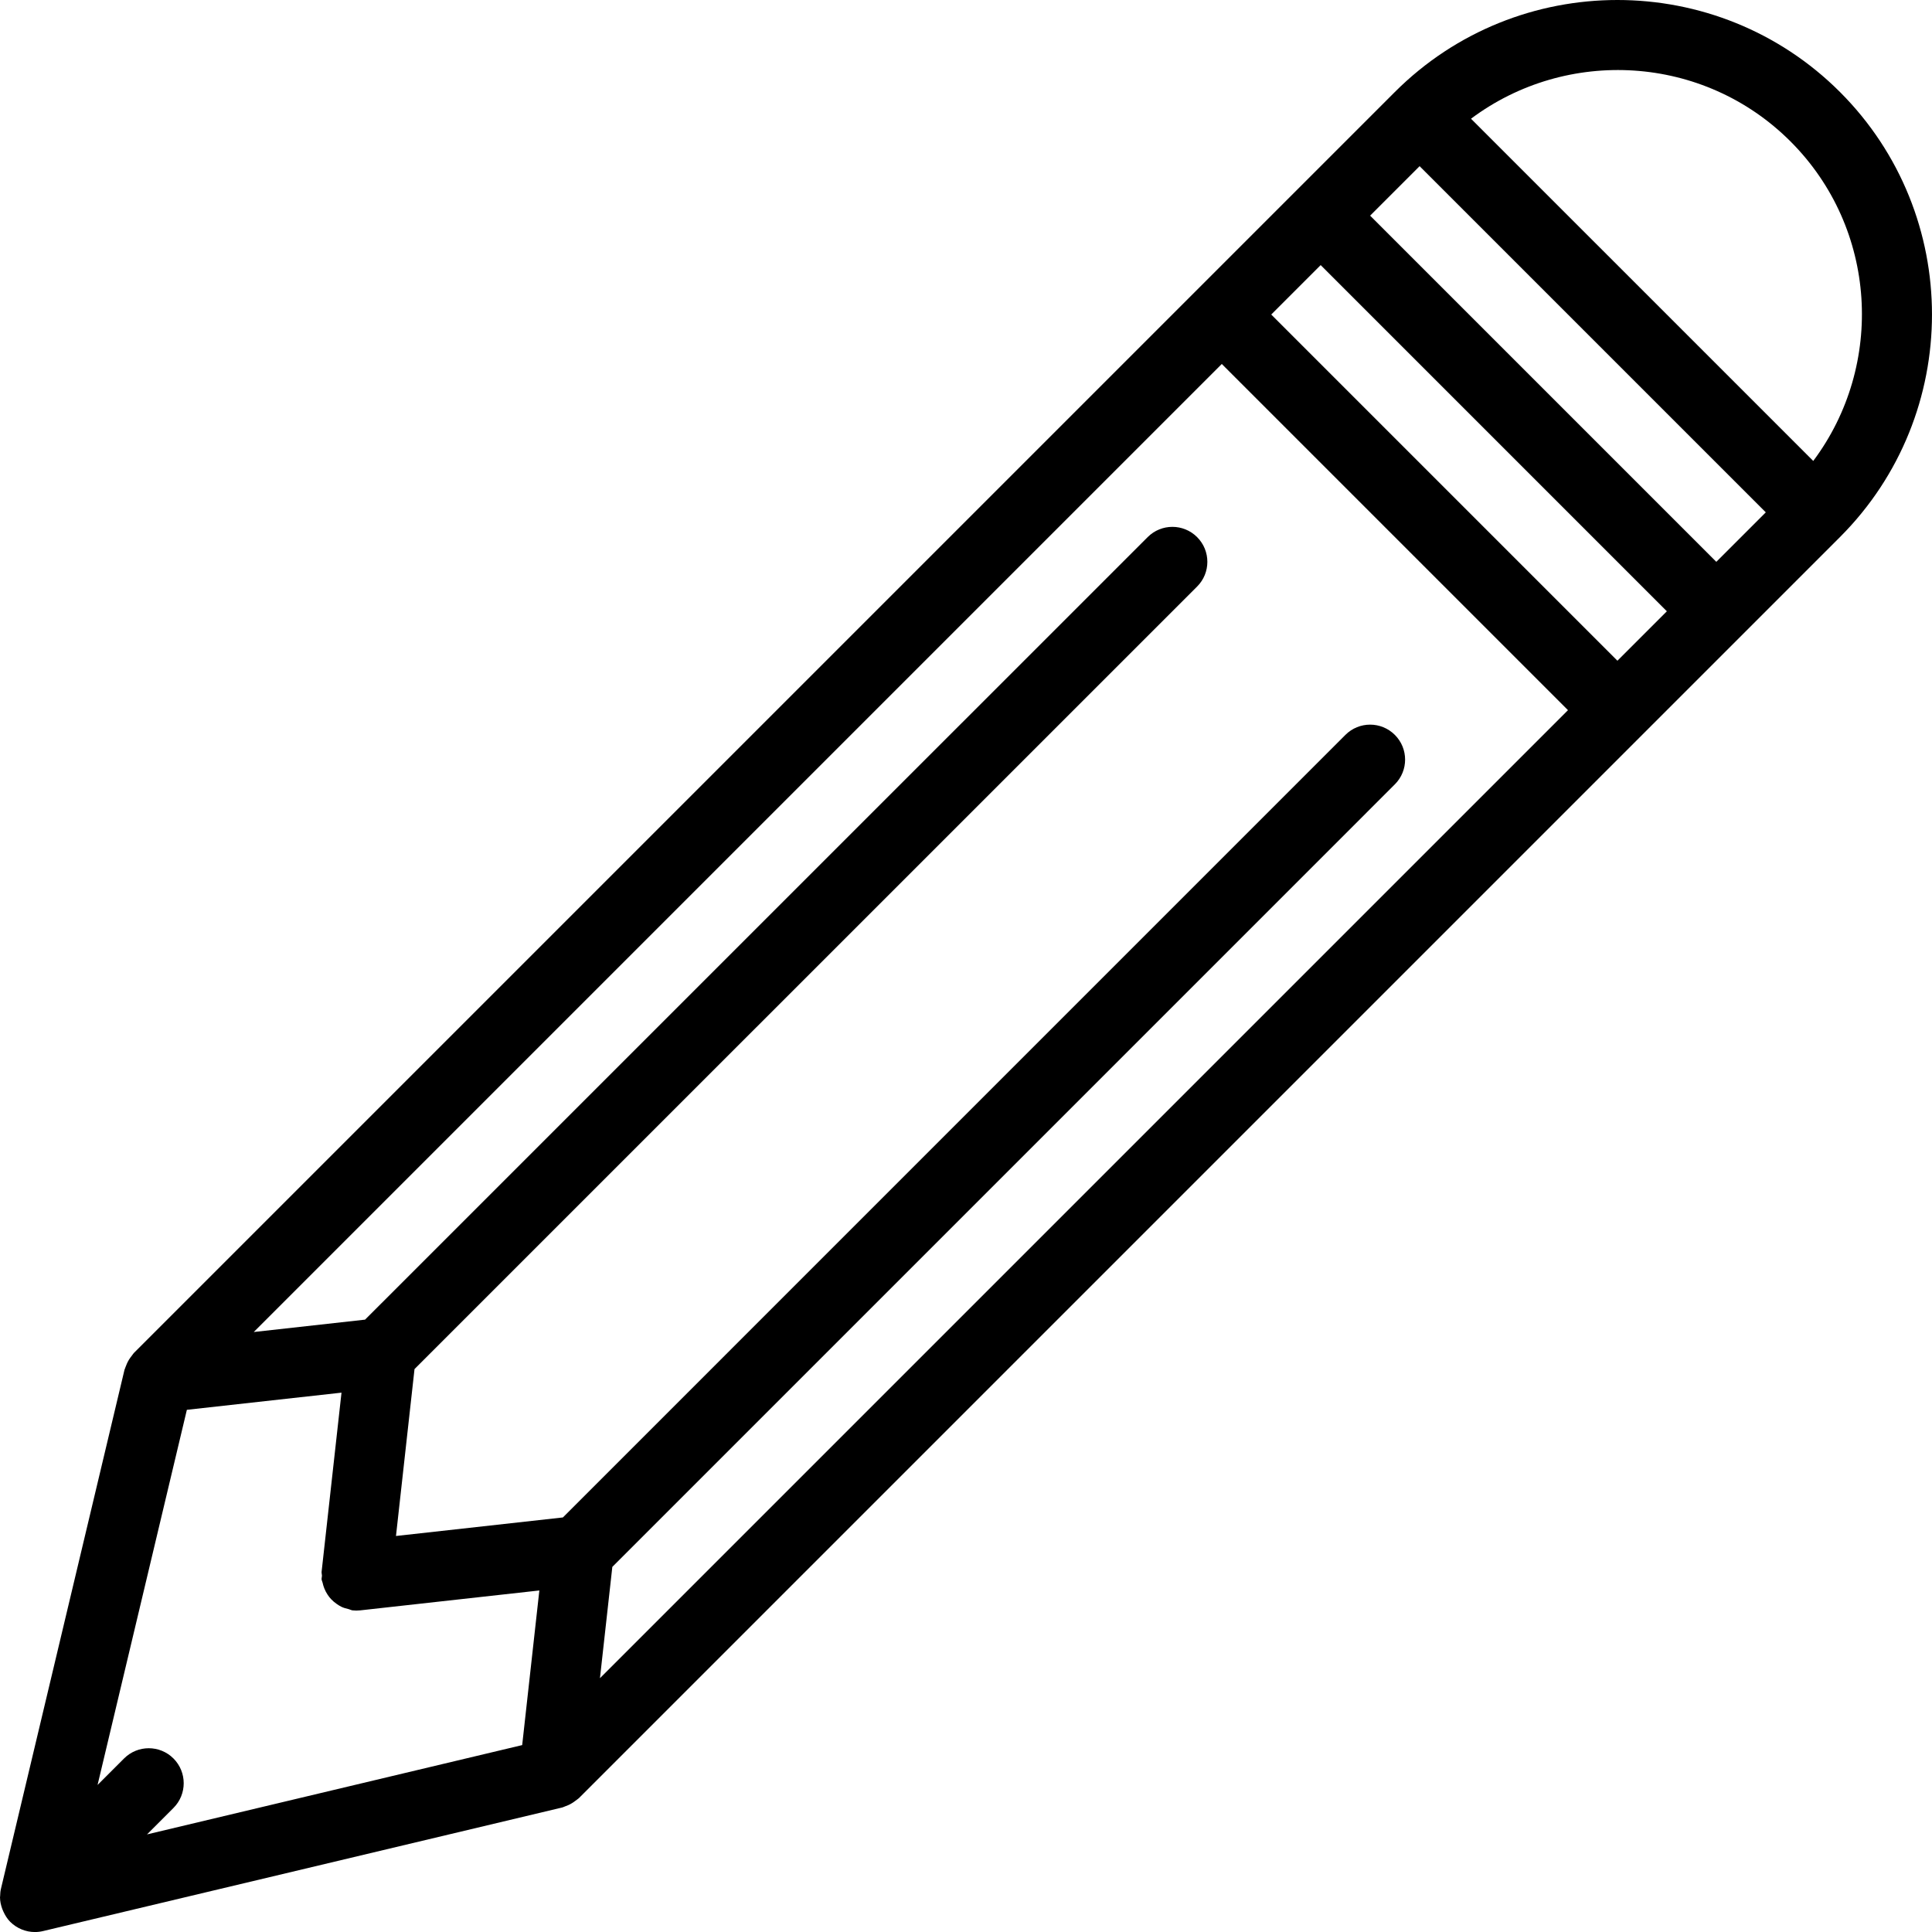
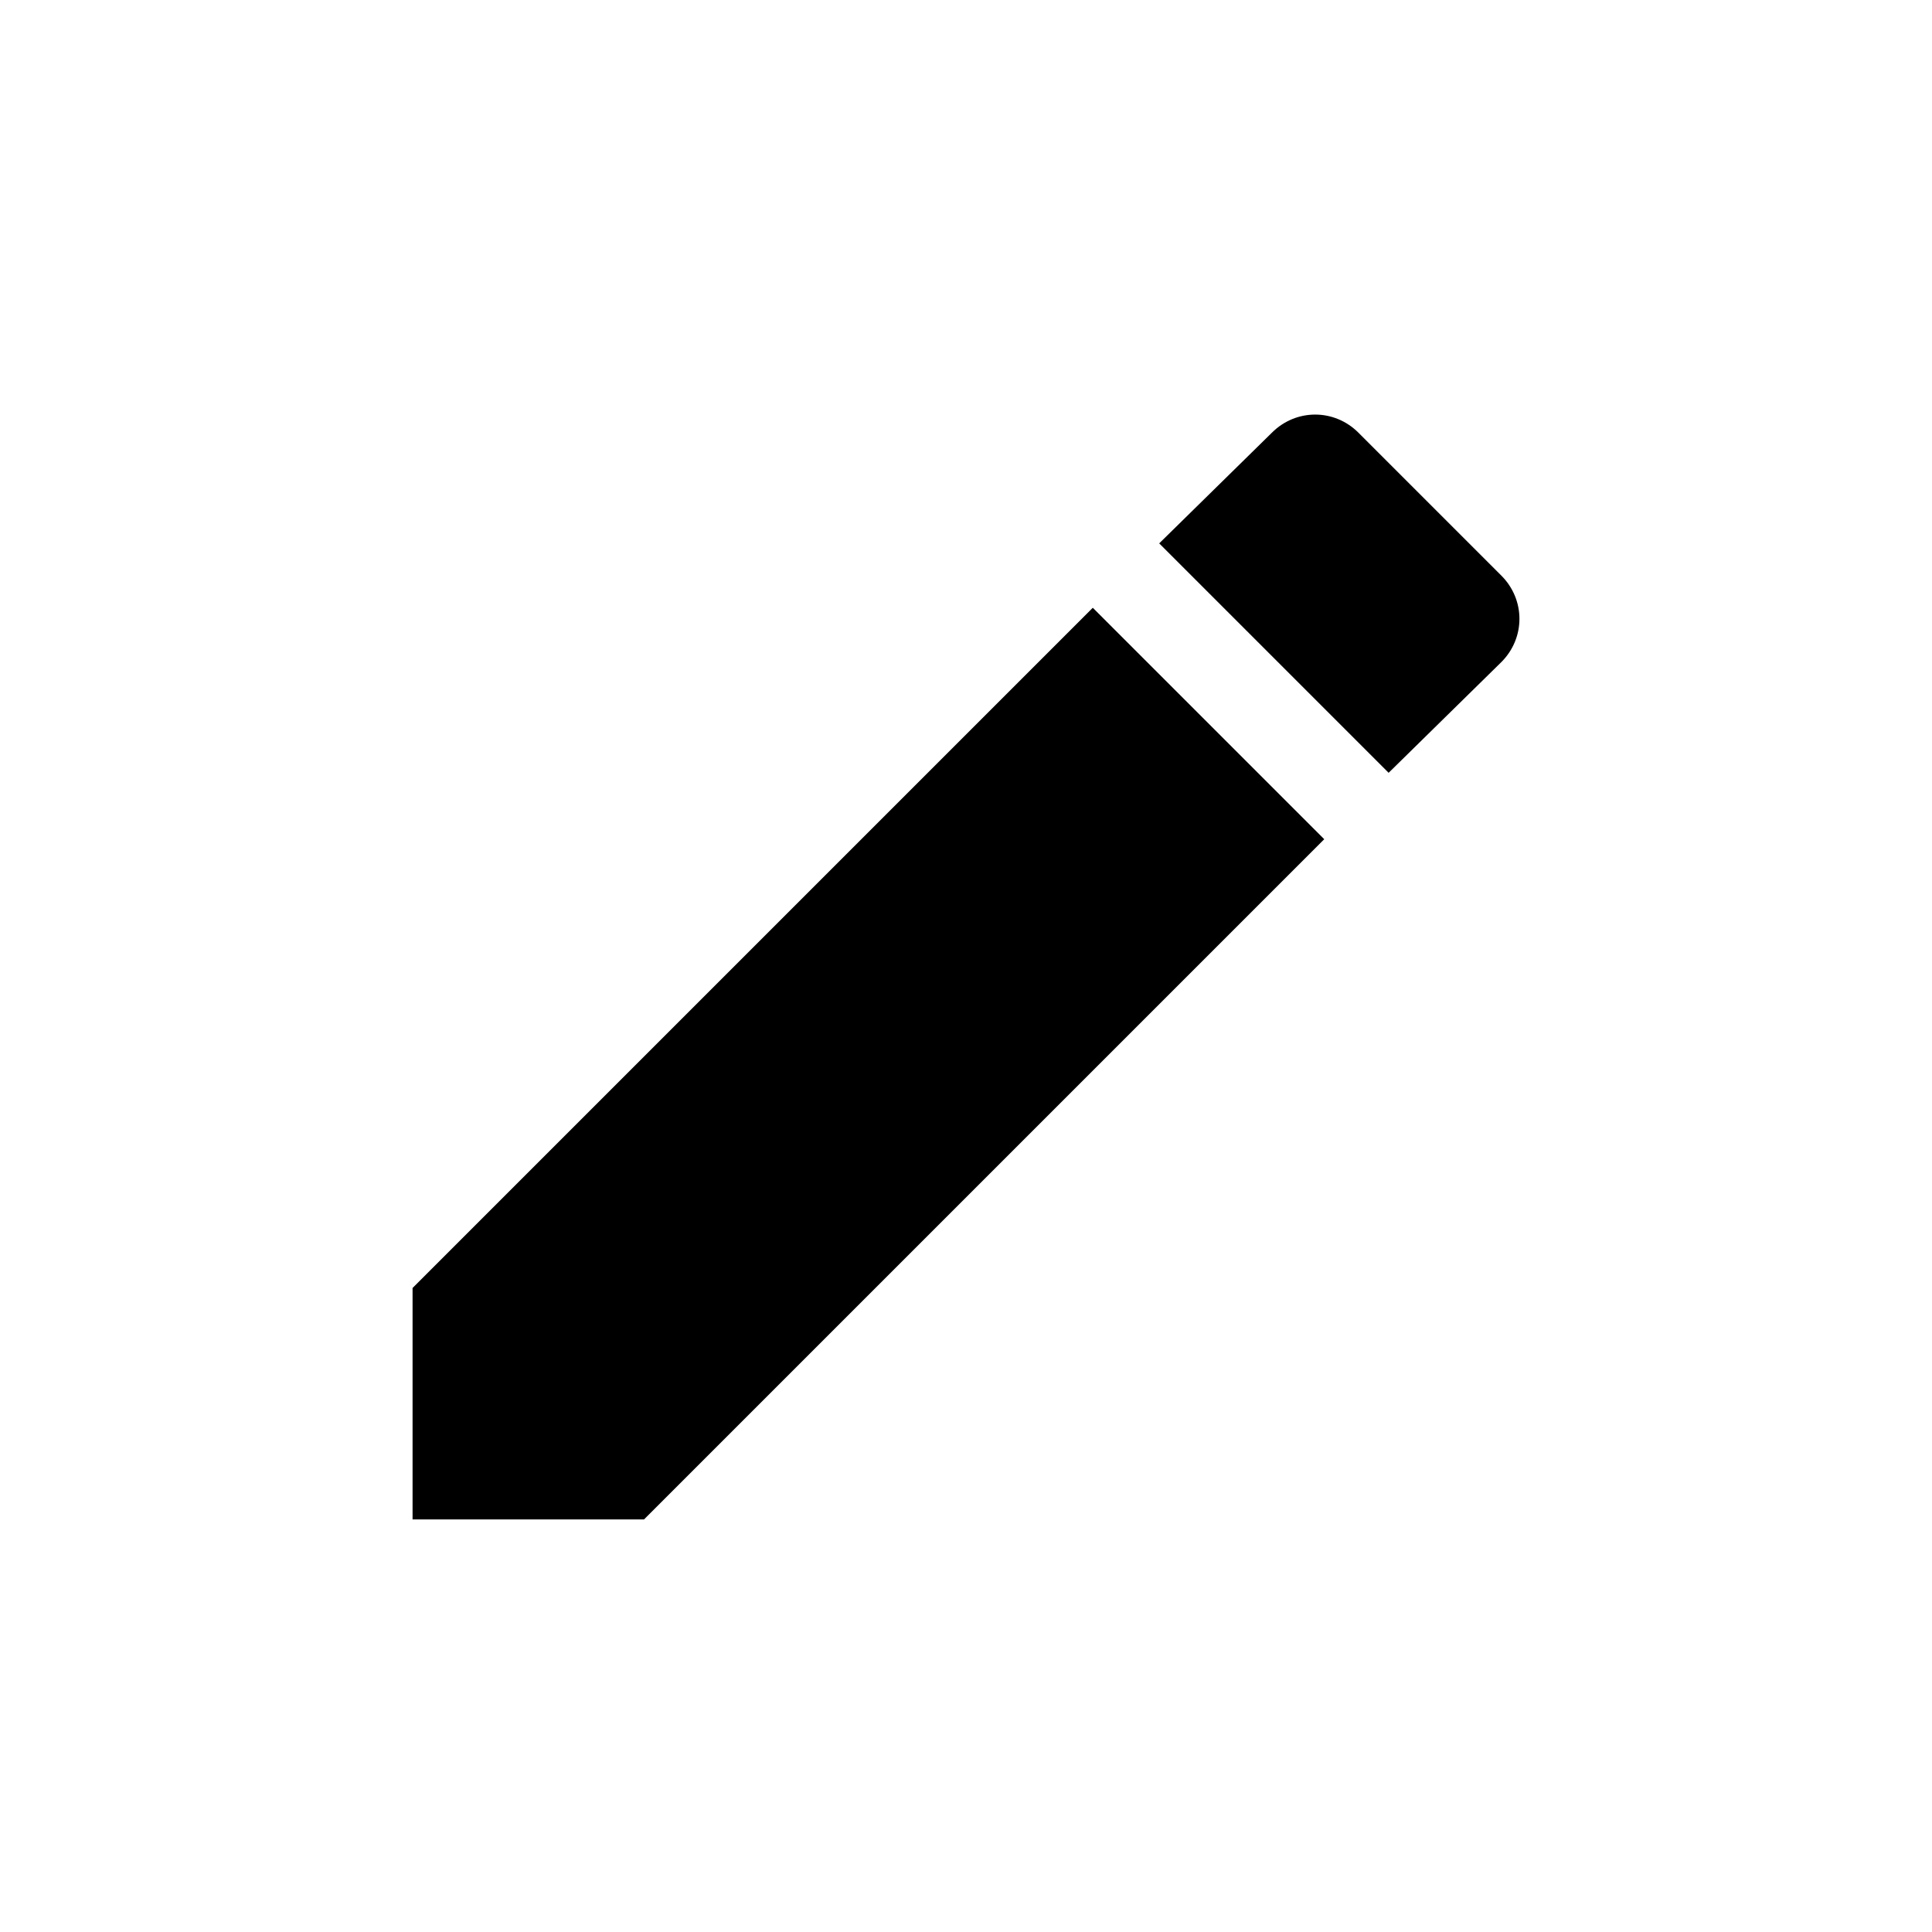
- <svg xmlns="http://www.w3.org/2000/svg" version="1.1" id="Capa_1" x="0px" y="0px" viewBox="0 0 55.25 55.25" style="enable-background:new 0 0 55.25 55.25;" xml:space="preserve">
-   <path d="M52.618,2.631c-3.51-3.508-9.219-3.508-12.729,0L3.827,38.693C3.81,38.71,3.8,38.731,3.785,38.749  c-0.021,0.024-0.039,0.05-0.058,0.076c-0.053,0.074-0.094,0.153-0.125,0.239c-0.009,0.026-0.022,0.049-0.029,0.075  c-0.003,0.01-0.009,0.02-0.012,0.03l-3.535,14.85c-0.016,0.067-0.02,0.135-0.022,0.202C0.004,54.234,0,54.246,0,54.259  c0.001,0.114,0.026,0.225,0.065,0.332c0.009,0.025,0.019,0.047,0.03,0.071c0.049,0.107,0.11,0.21,0.196,0.296  c0.095,0.095,0.207,0.168,0.328,0.218c0.121,0.05,0.25,0.075,0.379,0.075c0.077,0,0.155-0.009,0.231-0.027l14.85-3.535  c0.027-0.006,0.051-0.021,0.077-0.03c0.034-0.011,0.066-0.024,0.099-0.039c0.072-0.033,0.139-0.074,0.201-0.123  c0.024-0.019,0.049-0.033,0.072-0.054c0.008-0.008,0.018-0.012,0.026-0.02l36.063-36.063C56.127,11.85,56.127,6.14,52.618,2.631z   M51.204,4.045c2.488,2.489,2.7,6.397,0.65,9.137l-9.787-9.787C44.808,1.345,48.716,1.557,51.204,4.045z M46.254,18.895l-9.9-9.9  l1.414-1.414l9.9,9.9L46.254,18.895z M4.961,50.288c-0.391-0.391-1.023-0.391-1.414,0L2.79,51.045l2.554-10.728l4.422-0.491  l-0.569,5.122c-0.004,0.038,0.01,0.073,0.01,0.11c0,0.038-0.014,0.072-0.01,0.11c0.004,0.033,0.021,0.06,0.028,0.092  c0.012,0.058,0.029,0.111,0.05,0.165c0.026,0.065,0.057,0.124,0.095,0.181c0.031,0.046,0.062,0.087,0.1,0.127  c0.048,0.051,0.1,0.094,0.157,0.134c0.045,0.031,0.088,0.06,0.138,0.084C9.831,45.982,9.9,46,9.972,46.017  c0.038,0.009,0.069,0.03,0.108,0.035c0.036,0.004,0.072,0.006,0.109,0.006c0,0,0.001,0,0.001,0c0,0,0.001,0,0.001,0h0.001  c0,0,0.001,0,0.001,0c0.036,0,0.073-0.002,0.109-0.006l5.122-0.569l-0.491,4.422L4.204,52.459l0.757-0.757  C5.351,51.312,5.351,50.679,4.961,50.288z M17.511,44.809L39.889,22.43c0.391-0.391,0.391-1.023,0-1.414s-1.023-0.391-1.414,0  L16.097,43.395l-4.773,0.53l0.53-4.773l22.38-22.378c0.391-0.391,0.391-1.023,0-1.414s-1.023-0.391-1.414,0L10.44,37.738  l-3.183,0.354L34.94,10.409l9.9,9.9L17.157,47.992L17.511,44.809z M49.082,16.067l-9.9-9.9l1.415-1.415l9.9,9.9L49.082,16.067z" />
-   <g>
- </g>
-   <g>
- </g>
-   <g>
- </g>
-   <g>
- </g>
-   <g>
- </g>
-   <g>
- </g>
-   <g>
- </g>
-   <g>
- </g>
-   <g>
- </g>
-   <g>
- </g>
-   <g>
- </g>
-   <g>
- </g>
-   <g>
- </g>
-   <g>
- </g>
-   <g>
- </g>
+ <svg xmlns="http://www.w3.org/2000/svg" version="1.1" id="Layer_1" x="0px" y="0px" viewBox="0 0 96 96" style="enable-background:new 0 0 96 96;" xml:space="preserve">
+   <style type="text/css">
+ </style>
+   <g id="XMLID_2_">
+     <path id="XMLID_6_" class="st0" d="M20.5,64v11.5H32l33.8-33.8L54.3,30.2L20.5,64z M74.6,32.9c1.2-1.2,1.2-3.1,0-4.3l-7.1-7.1   c-1.2-1.2-3.1-1.2-4.3,0L57.6,27L69,38.4L74.6,32.9z" />
+   </g>
</svg>
